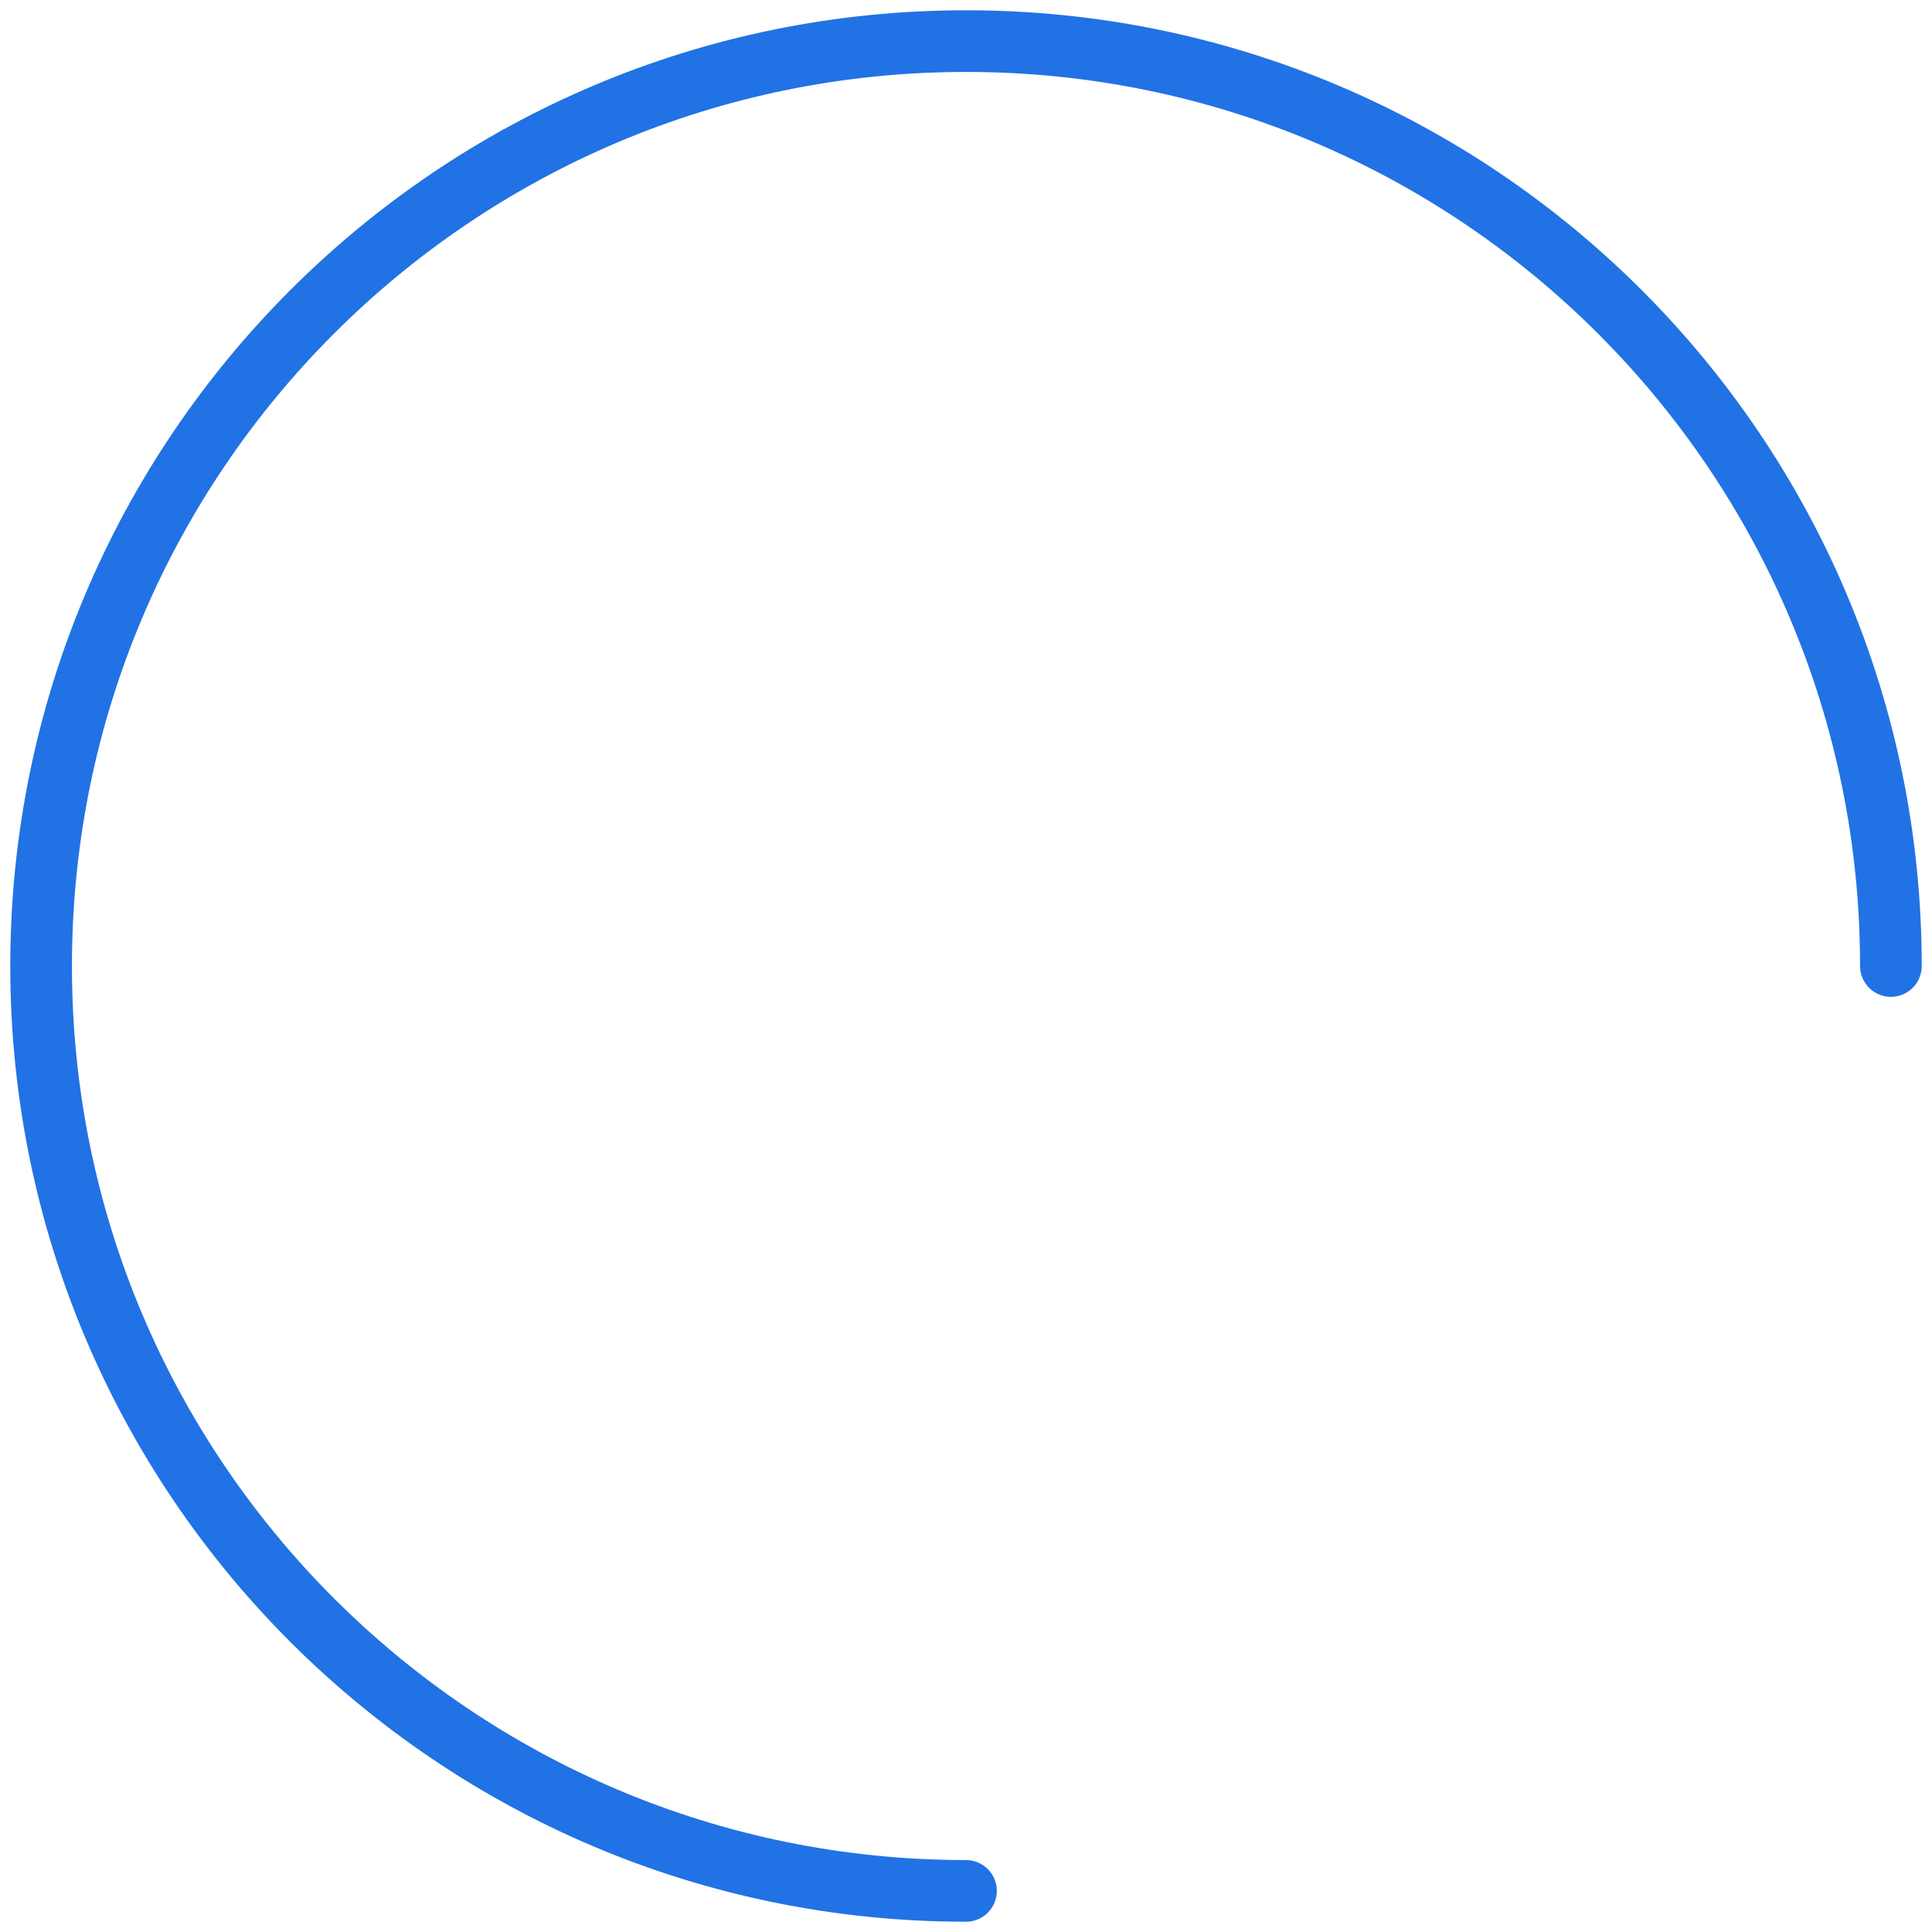
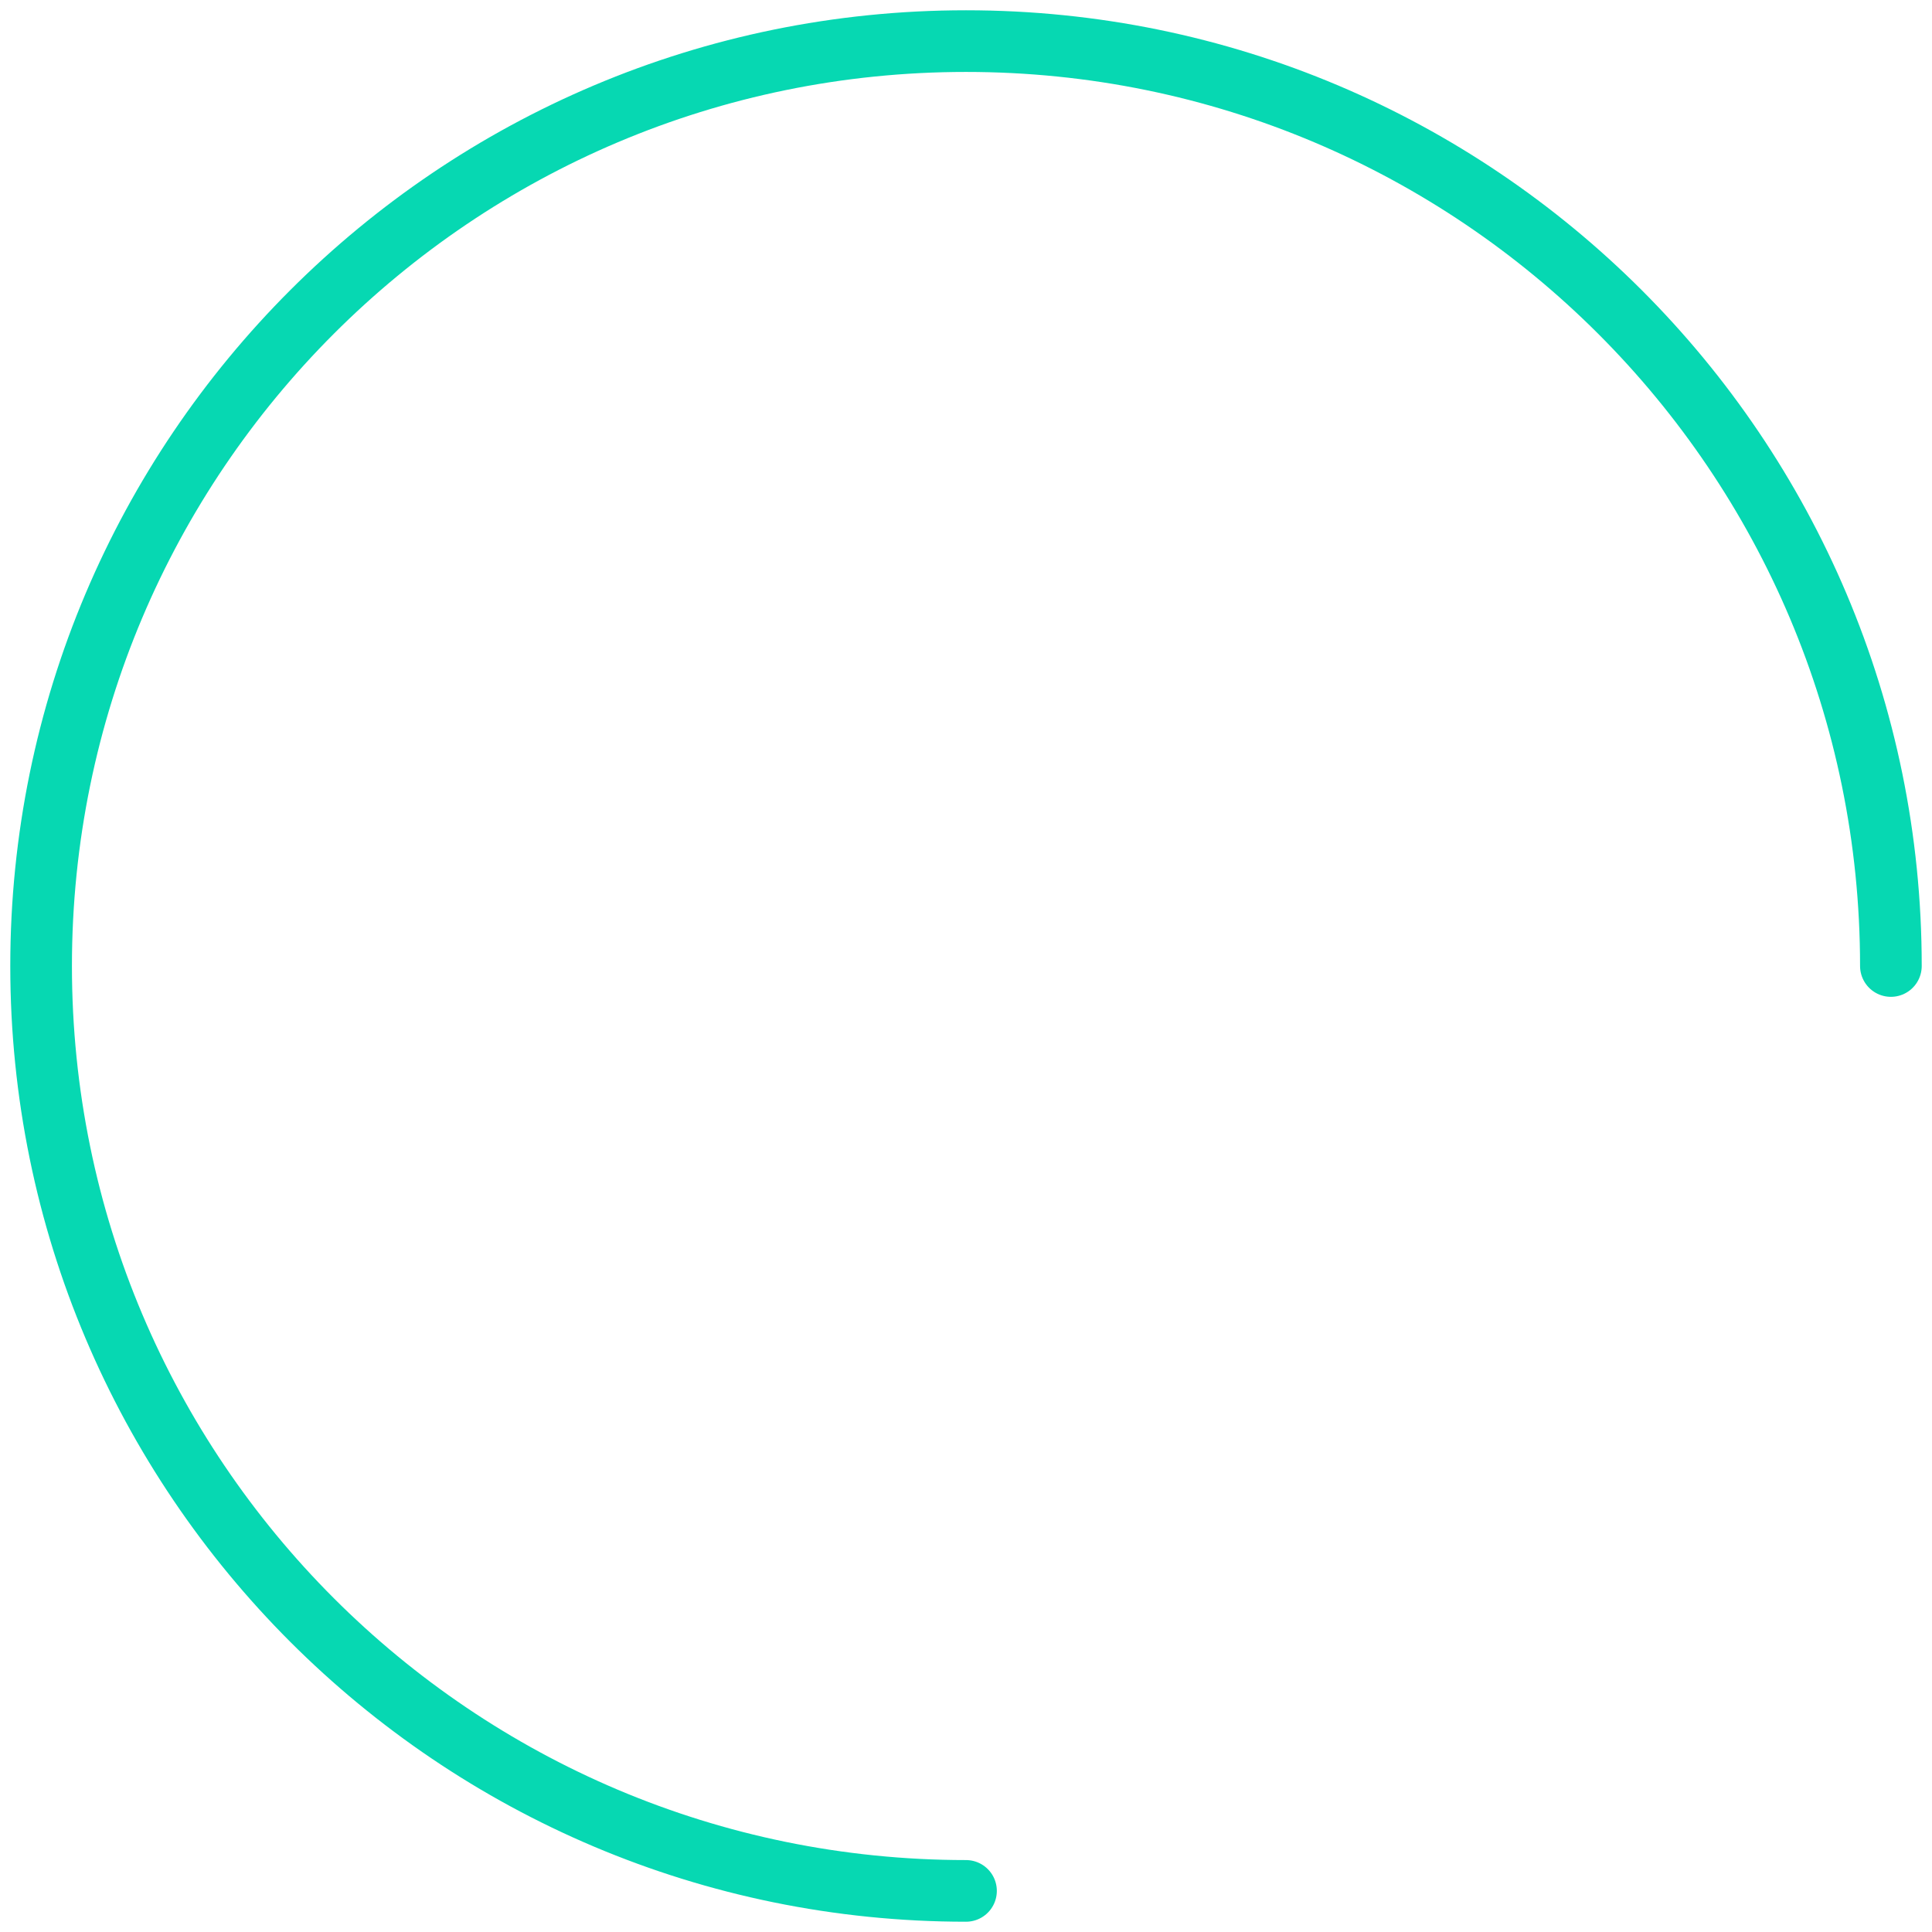
<svg xmlns="http://www.w3.org/2000/svg" width="94" height="94" viewBox="0 0 94 94" fill="none">
-   <path d="M92 47C92 22.147 71.853 2 47 2C22.147 2 2 22.147 2 47C2 71.853 22.147 92 47 92" stroke="#2172E5" stroke-width="3" stroke-linecap="round" stroke-linejoin="round" />
+   <path d="M92 47C92 22.147 71.853 2 47 2C22.147 2 2 22.147 2 47C2 71.853 22.147 92 47 92" stroke="#06D8B2" stroke-width="3" stroke-linecap="round" stroke-linejoin="round" />
</svg>
